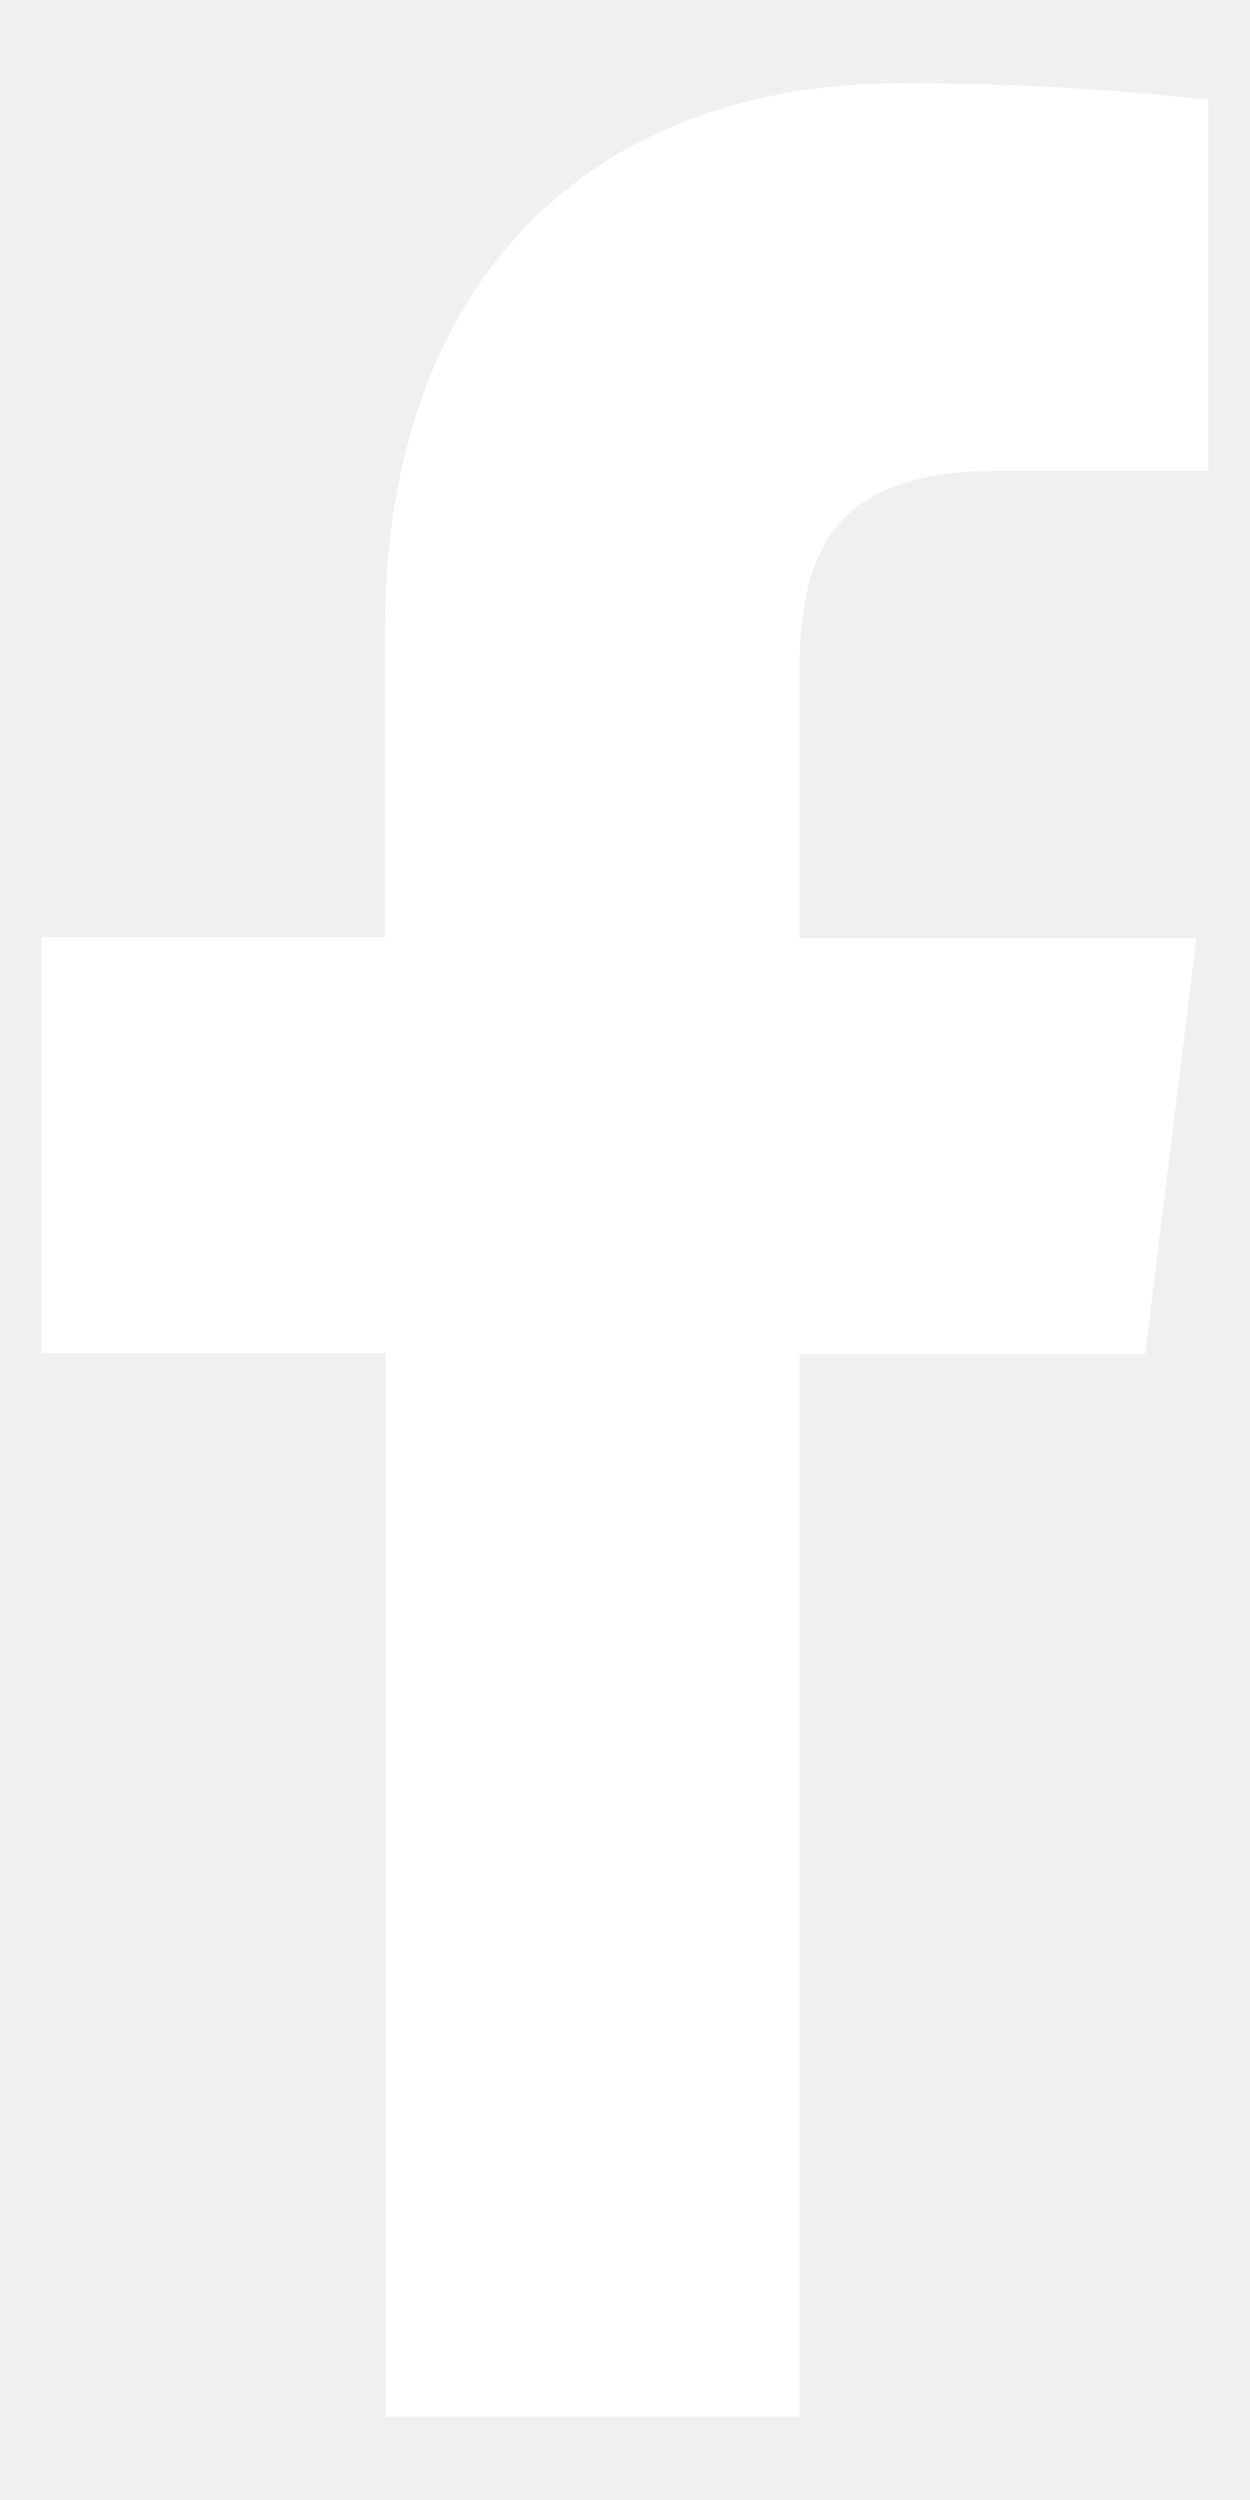
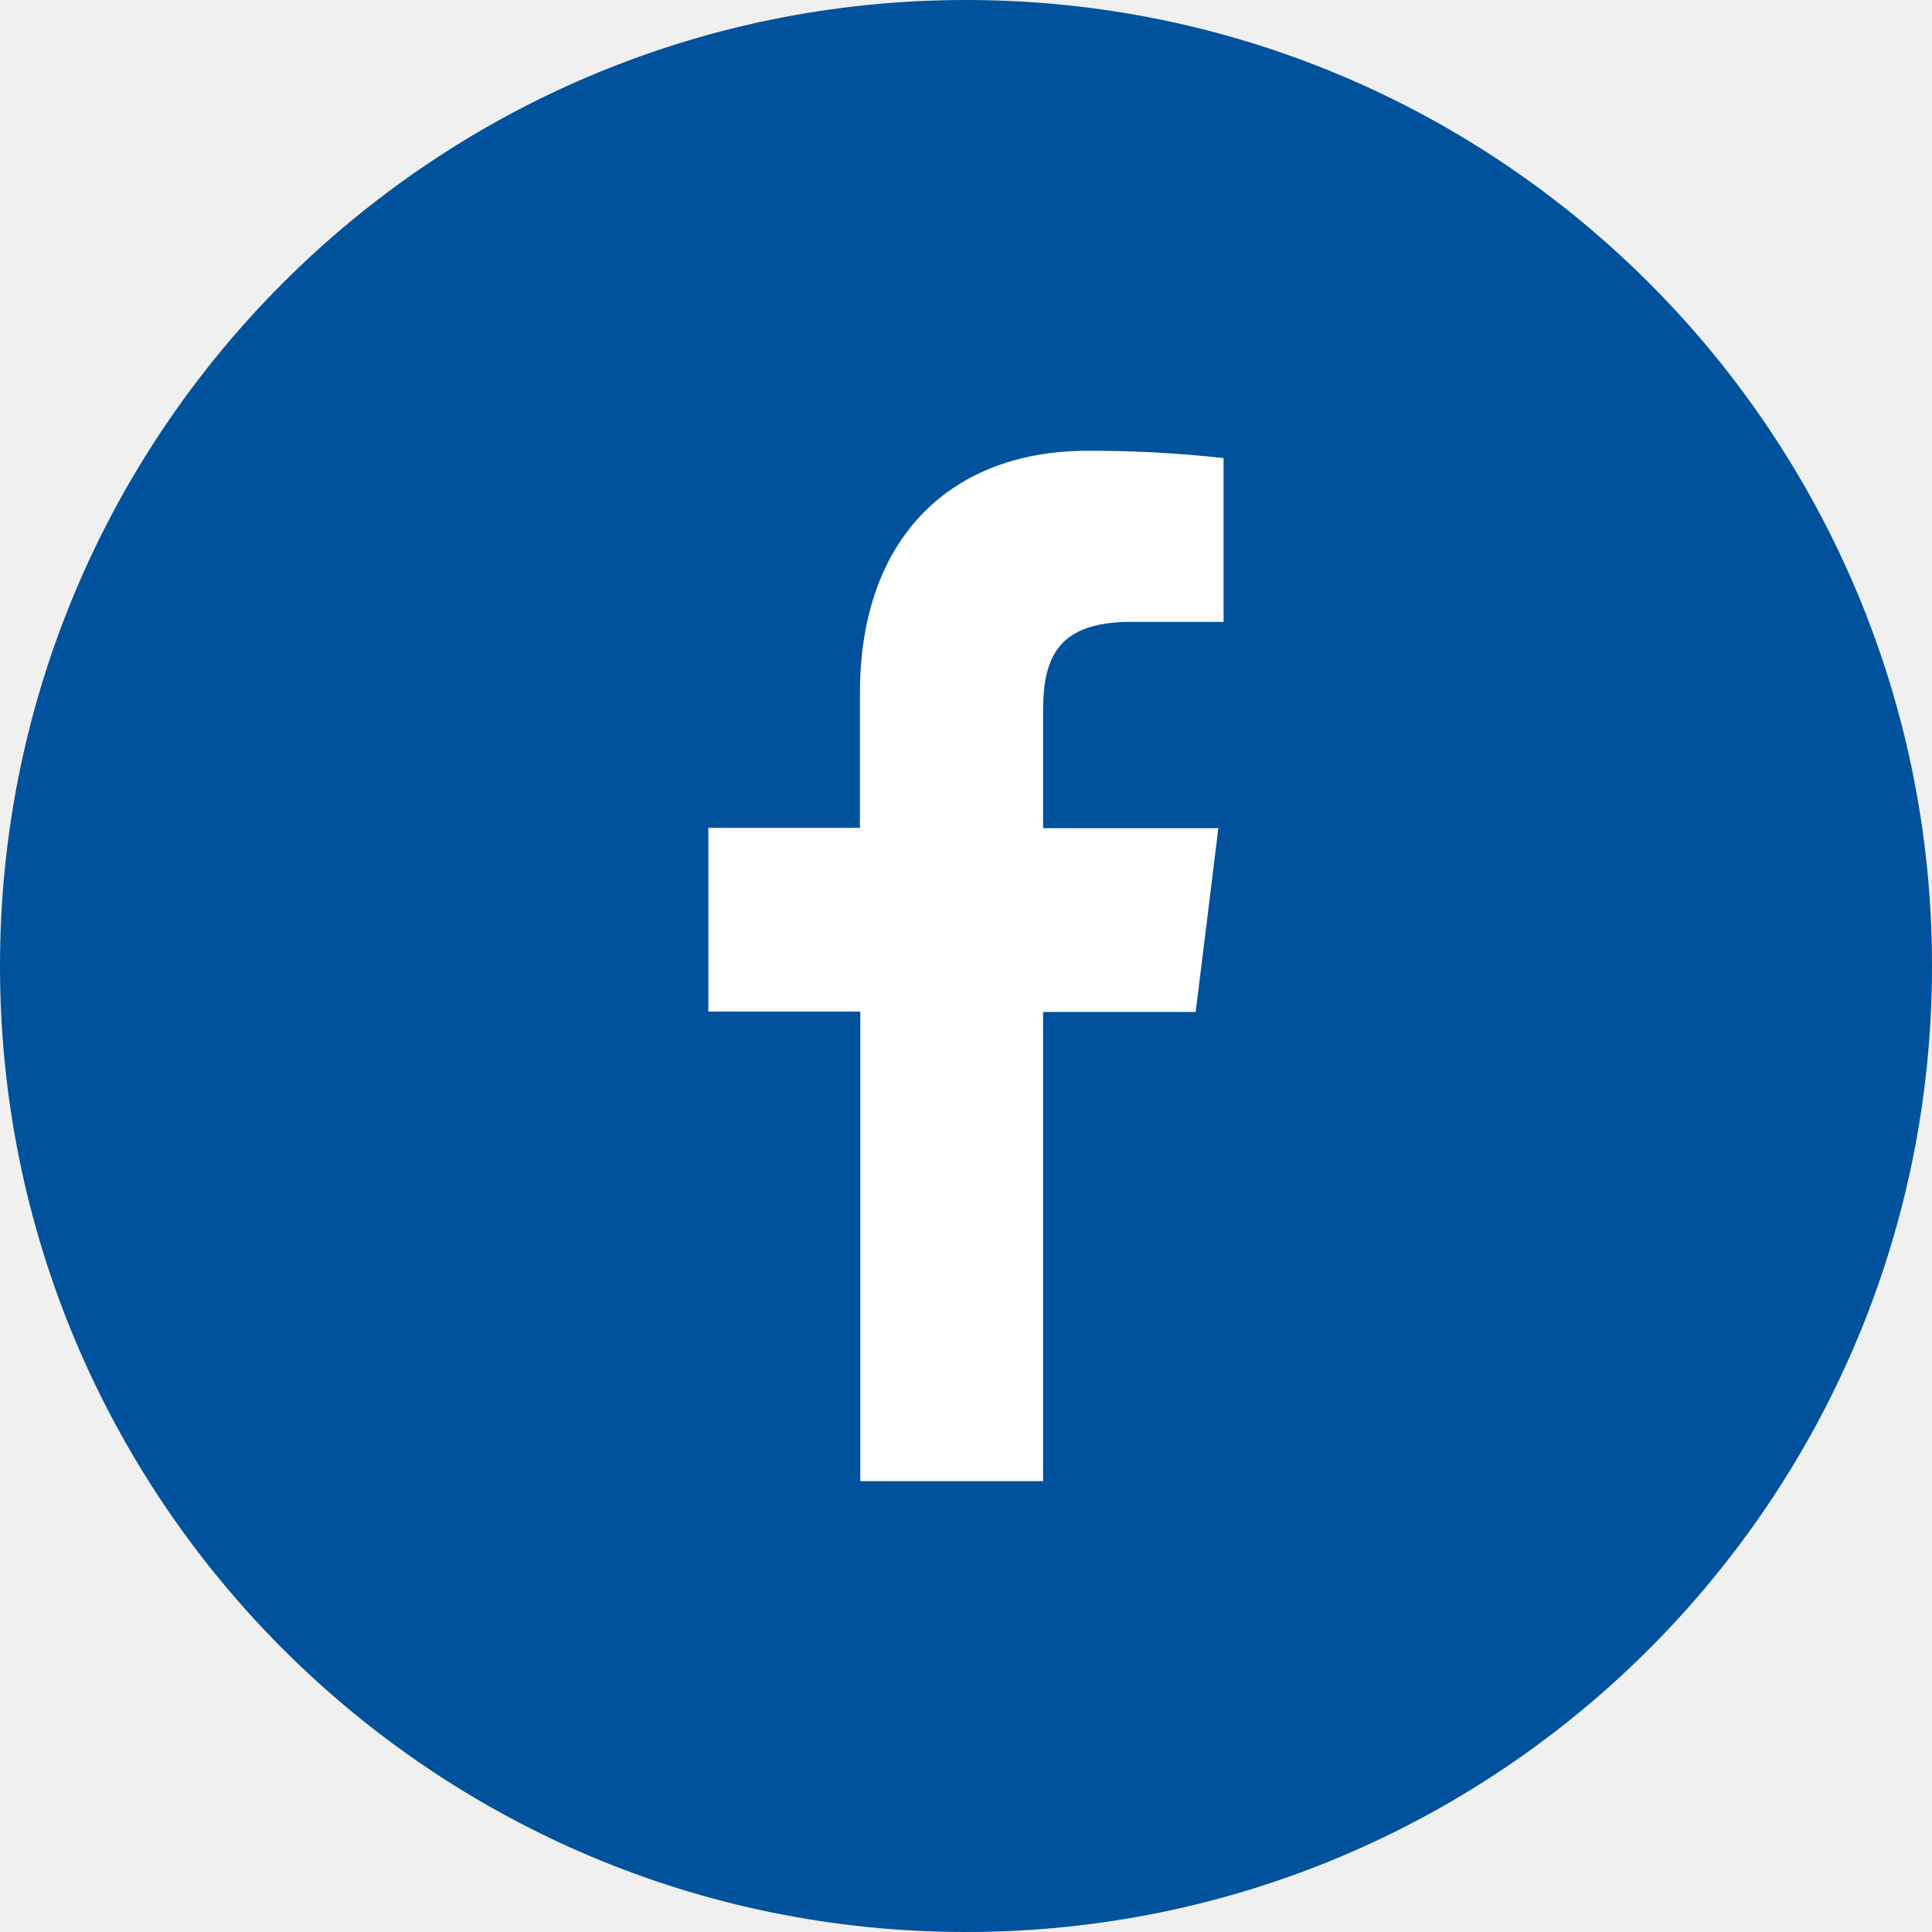
- <svg xmlns="http://www.w3.org/2000/svg" width="8" height="16" viewBox="0 0 8 16" fill="none">
-   <path d="M5.117 15.466V8.666H7.329L7.657 6.003H5.117V4.307C5.117 3.539 5.323 3.013 6.386 3.013H7.733V0.639C7.078 0.566 6.419 0.531 5.76 0.533C3.805 0.533 2.463 1.771 2.463 4.044V5.998H0.266V8.661H2.468V15.466H5.117Z" fill="white" />
+ <svg xmlns="http://www.w3.org/2000/svg" width="28" height="28" viewBox="0 0 28 28" fill="none">
+   <circle cx="14" cy="14" r="14" fill="#00529C" />
+   <path d="M15.117 21.466V14.666H17.329L17.657 12.003H15.117V10.307C15.117 9.539 15.323 9.013 16.386 9.013H17.733V6.639C17.078 6.566 16.419 6.531 15.76 6.533C13.805 6.533 12.463 7.771 12.463 10.044V11.998H10.266V14.661H12.468V21.466H15.117Z" fill="white" />
</svg>
